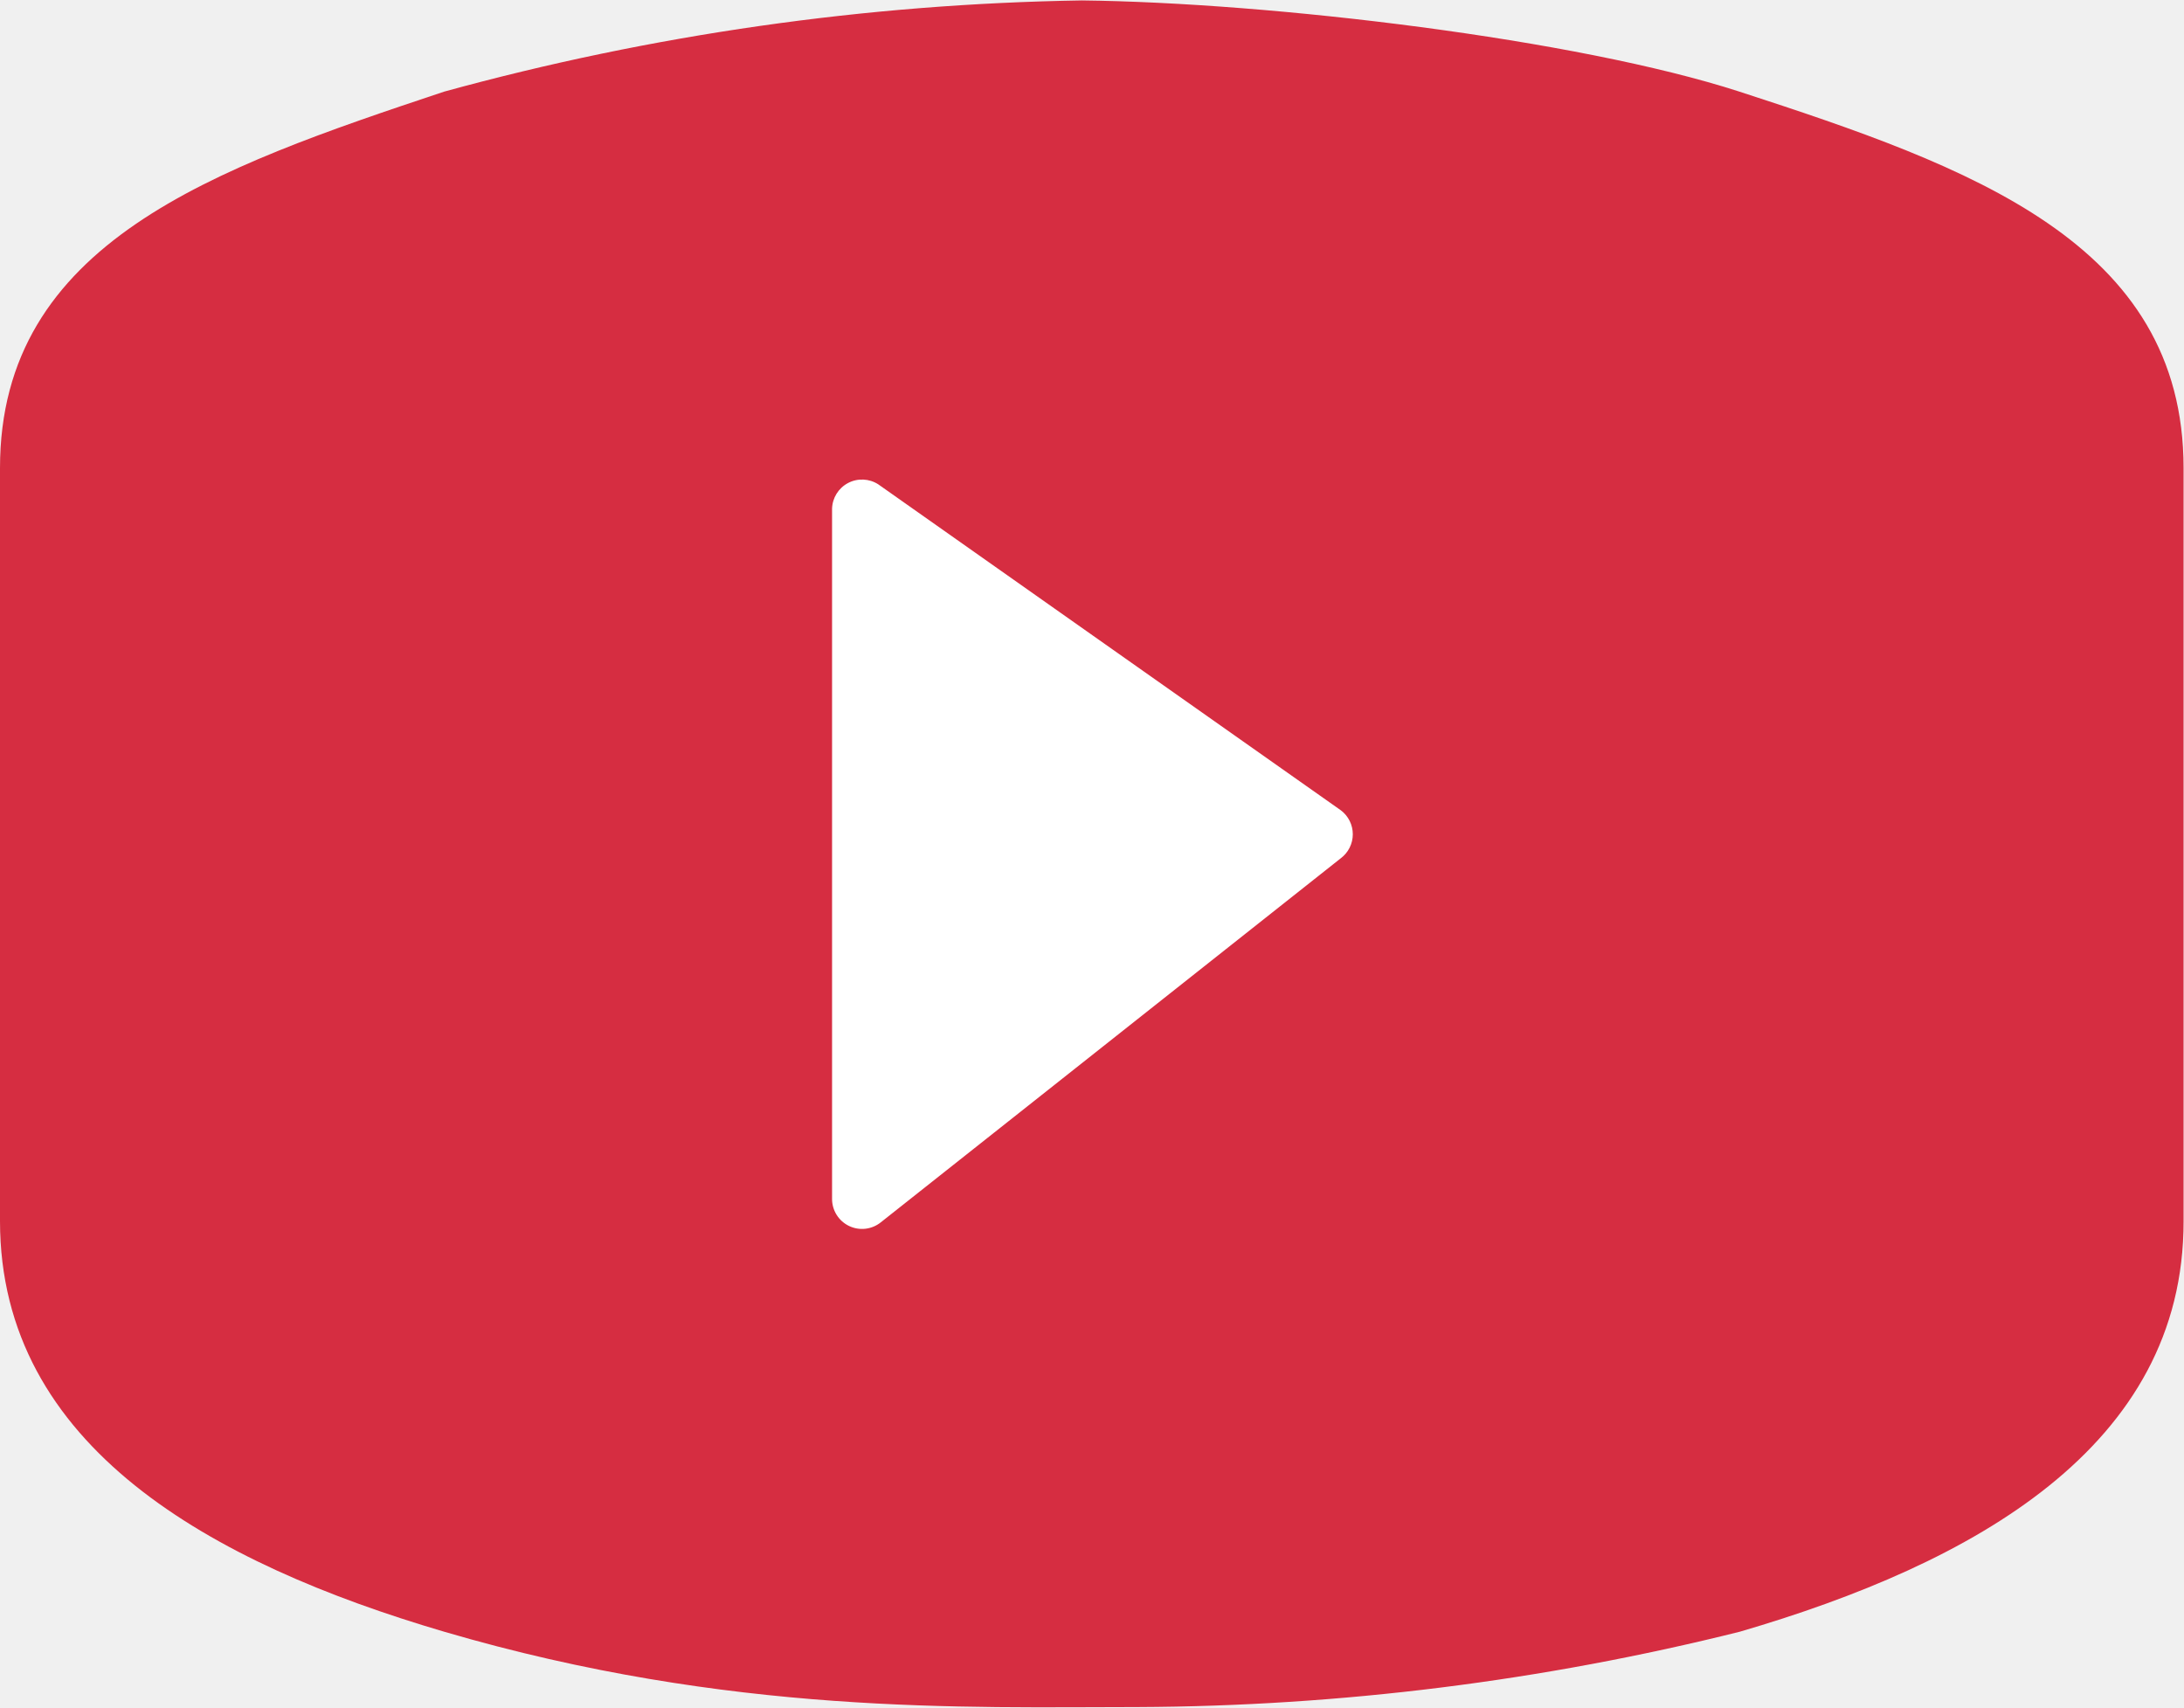
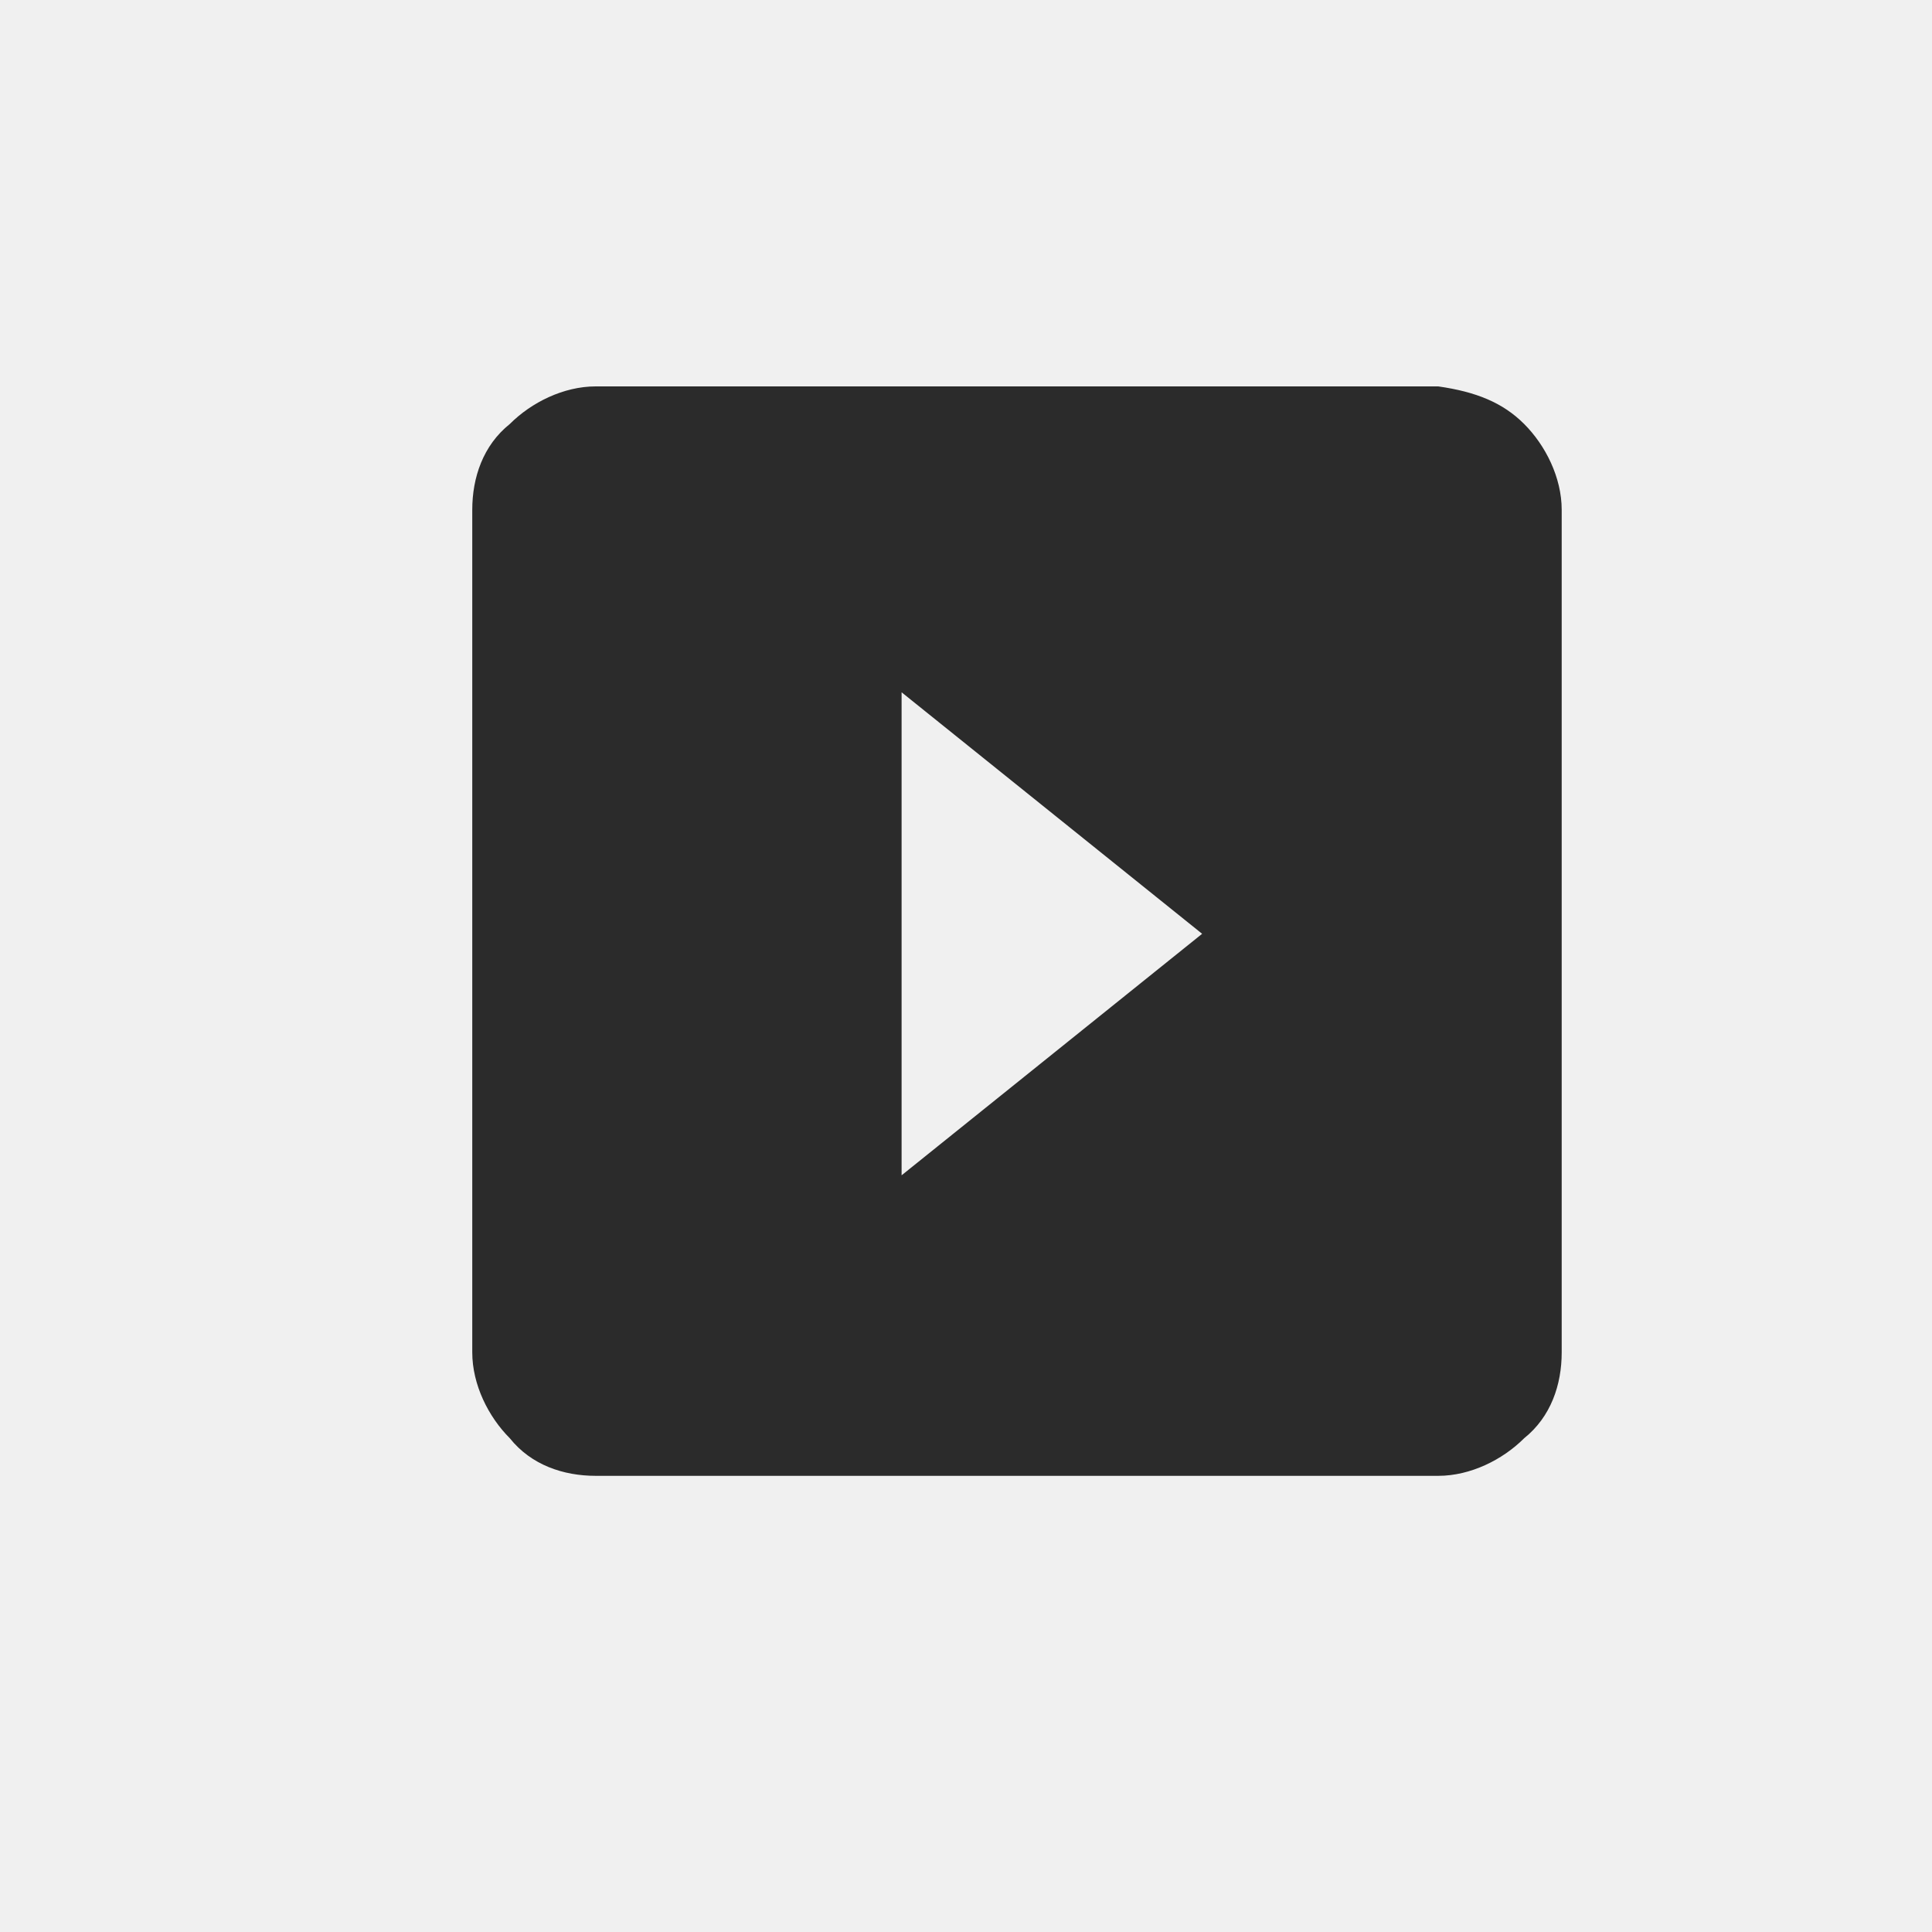
- <svg xmlns="http://www.w3.org/2000/svg" id="Layer_1" data-name="Layer 1" viewBox="0 0 51 39.87">
-   <path id="_Path_" data-name="&lt;Path&gt;" d="M322.12,430.88a59,59,0,0,1-14.07,1.76c-4,0-9.51.2-16.19-1.76-5.44-1.6-10.37-4.32-10.37-9.59V403.71c0-5.27,5-7,10.37-8.79a59.83,59.83,0,0,1,14.89-2.13c4.43,0.05,11.56.9,15.36,2.13,5.38,1.75,10.37,3.52,10.37,8.79v17.58C332.49,426.57,327.56,429.29,322.12,430.88Z" transform="translate(-281.49 -392.78)" style="fill:#d62d41" />
-   <path id="_Path_2" data-name="&lt;Path&gt;" d="M300.92,404.66v16.11a0.7,0.7,0,0,0,1.14.55l10.74-8.5a0.7,0.7,0,0,0,0-1.12L302,404.09A0.7,0.7,0,0,0,300.92,404.66Z" transform="translate(-281.49 -392.78)" style="fill:#fff" />
+ <svg xmlns="http://www.w3.org/2000/svg" version="1.1" id="Layer_1" x="0px" y="0px" viewBox="0 0 36 36" style="enable-background:new 0 0 36 36;" xml:space="preserve">
+   <style type="text/css">
+ 	.st0{fill:#2B2B2B;}
+ </style>
+   <g>
+     <path class="st0" d="M28.4,7.9c0.4,0.4,0.7,1,0.7,1.6v15.7c0,0.6-0.2,1.2-0.7,1.6c-0.4,0.4-1,0.7-1.6,0.7H11.1   c-0.6,0-1.2-0.2-1.6-0.7c-0.4-0.4-0.7-1-0.7-1.6V9.5c0-0.6,0.2-1.2,0.7-1.6c0.4-0.4,1-0.7,1.6-0.7h15.7C27.5,7.3,28,7.5,28.4,7.9z    M22.4,17.4l-5.6-4.5v9L22.4,17.4z" />
+   </g>
</svg>
